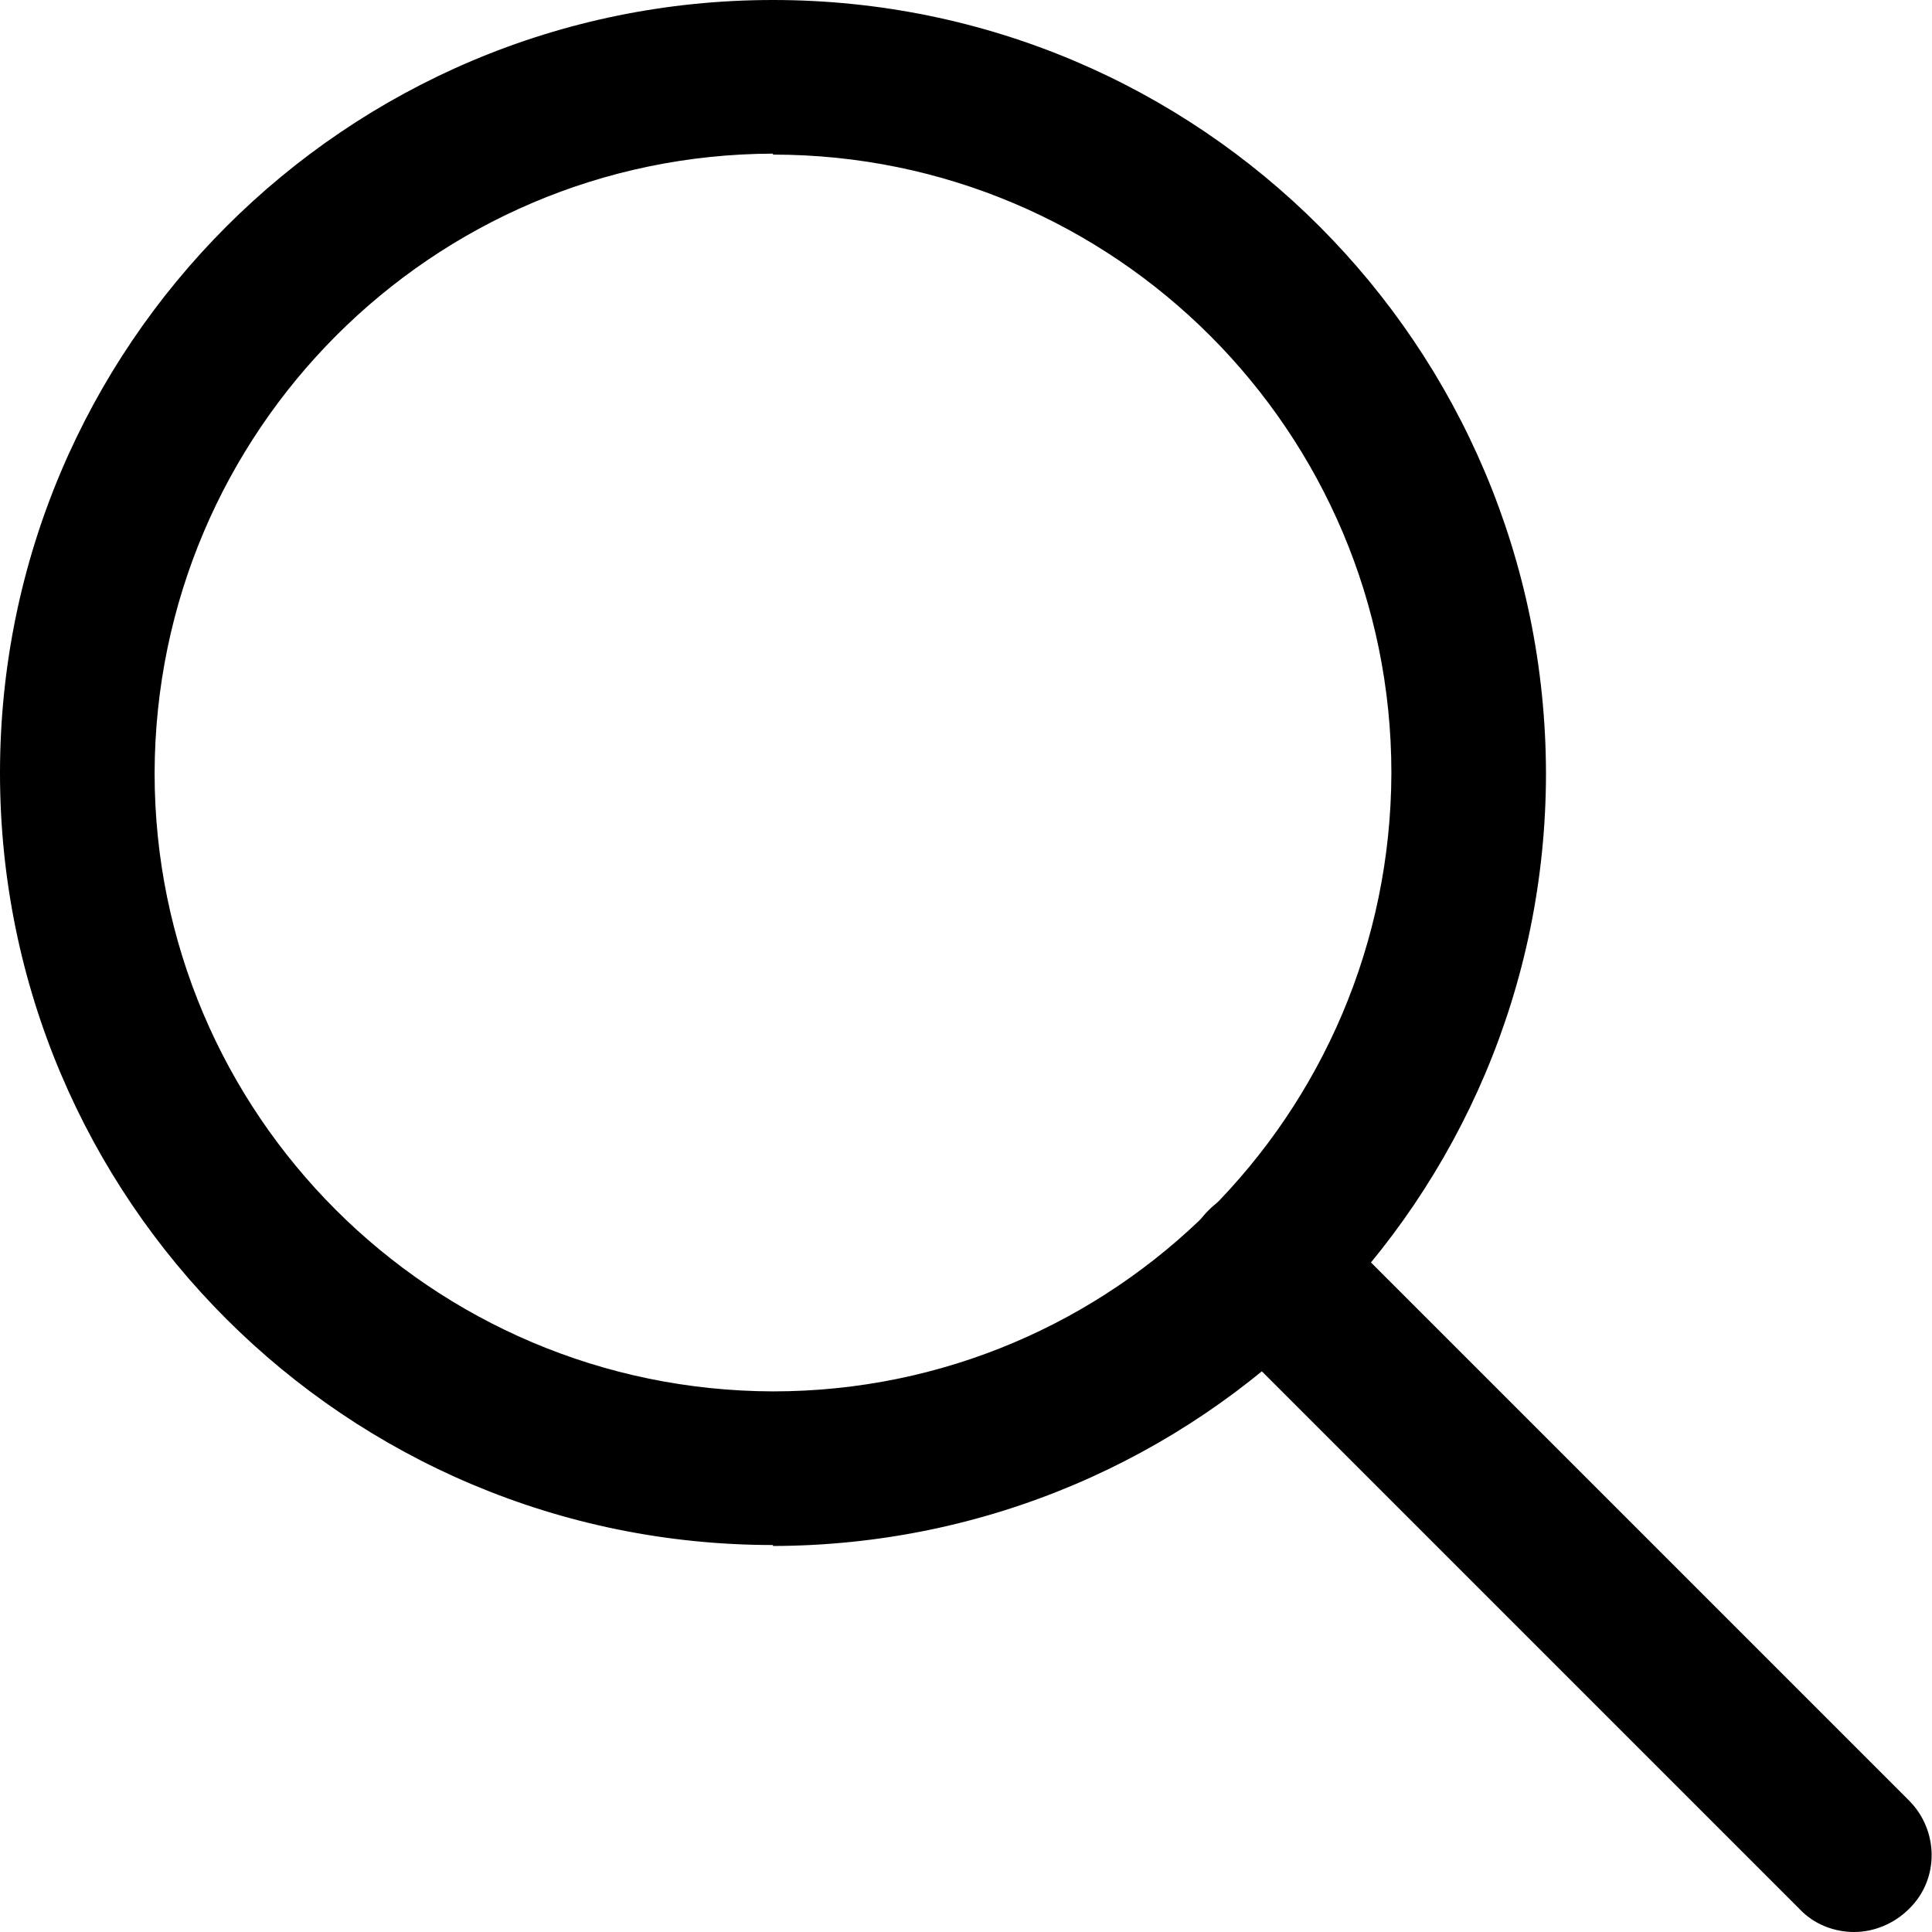
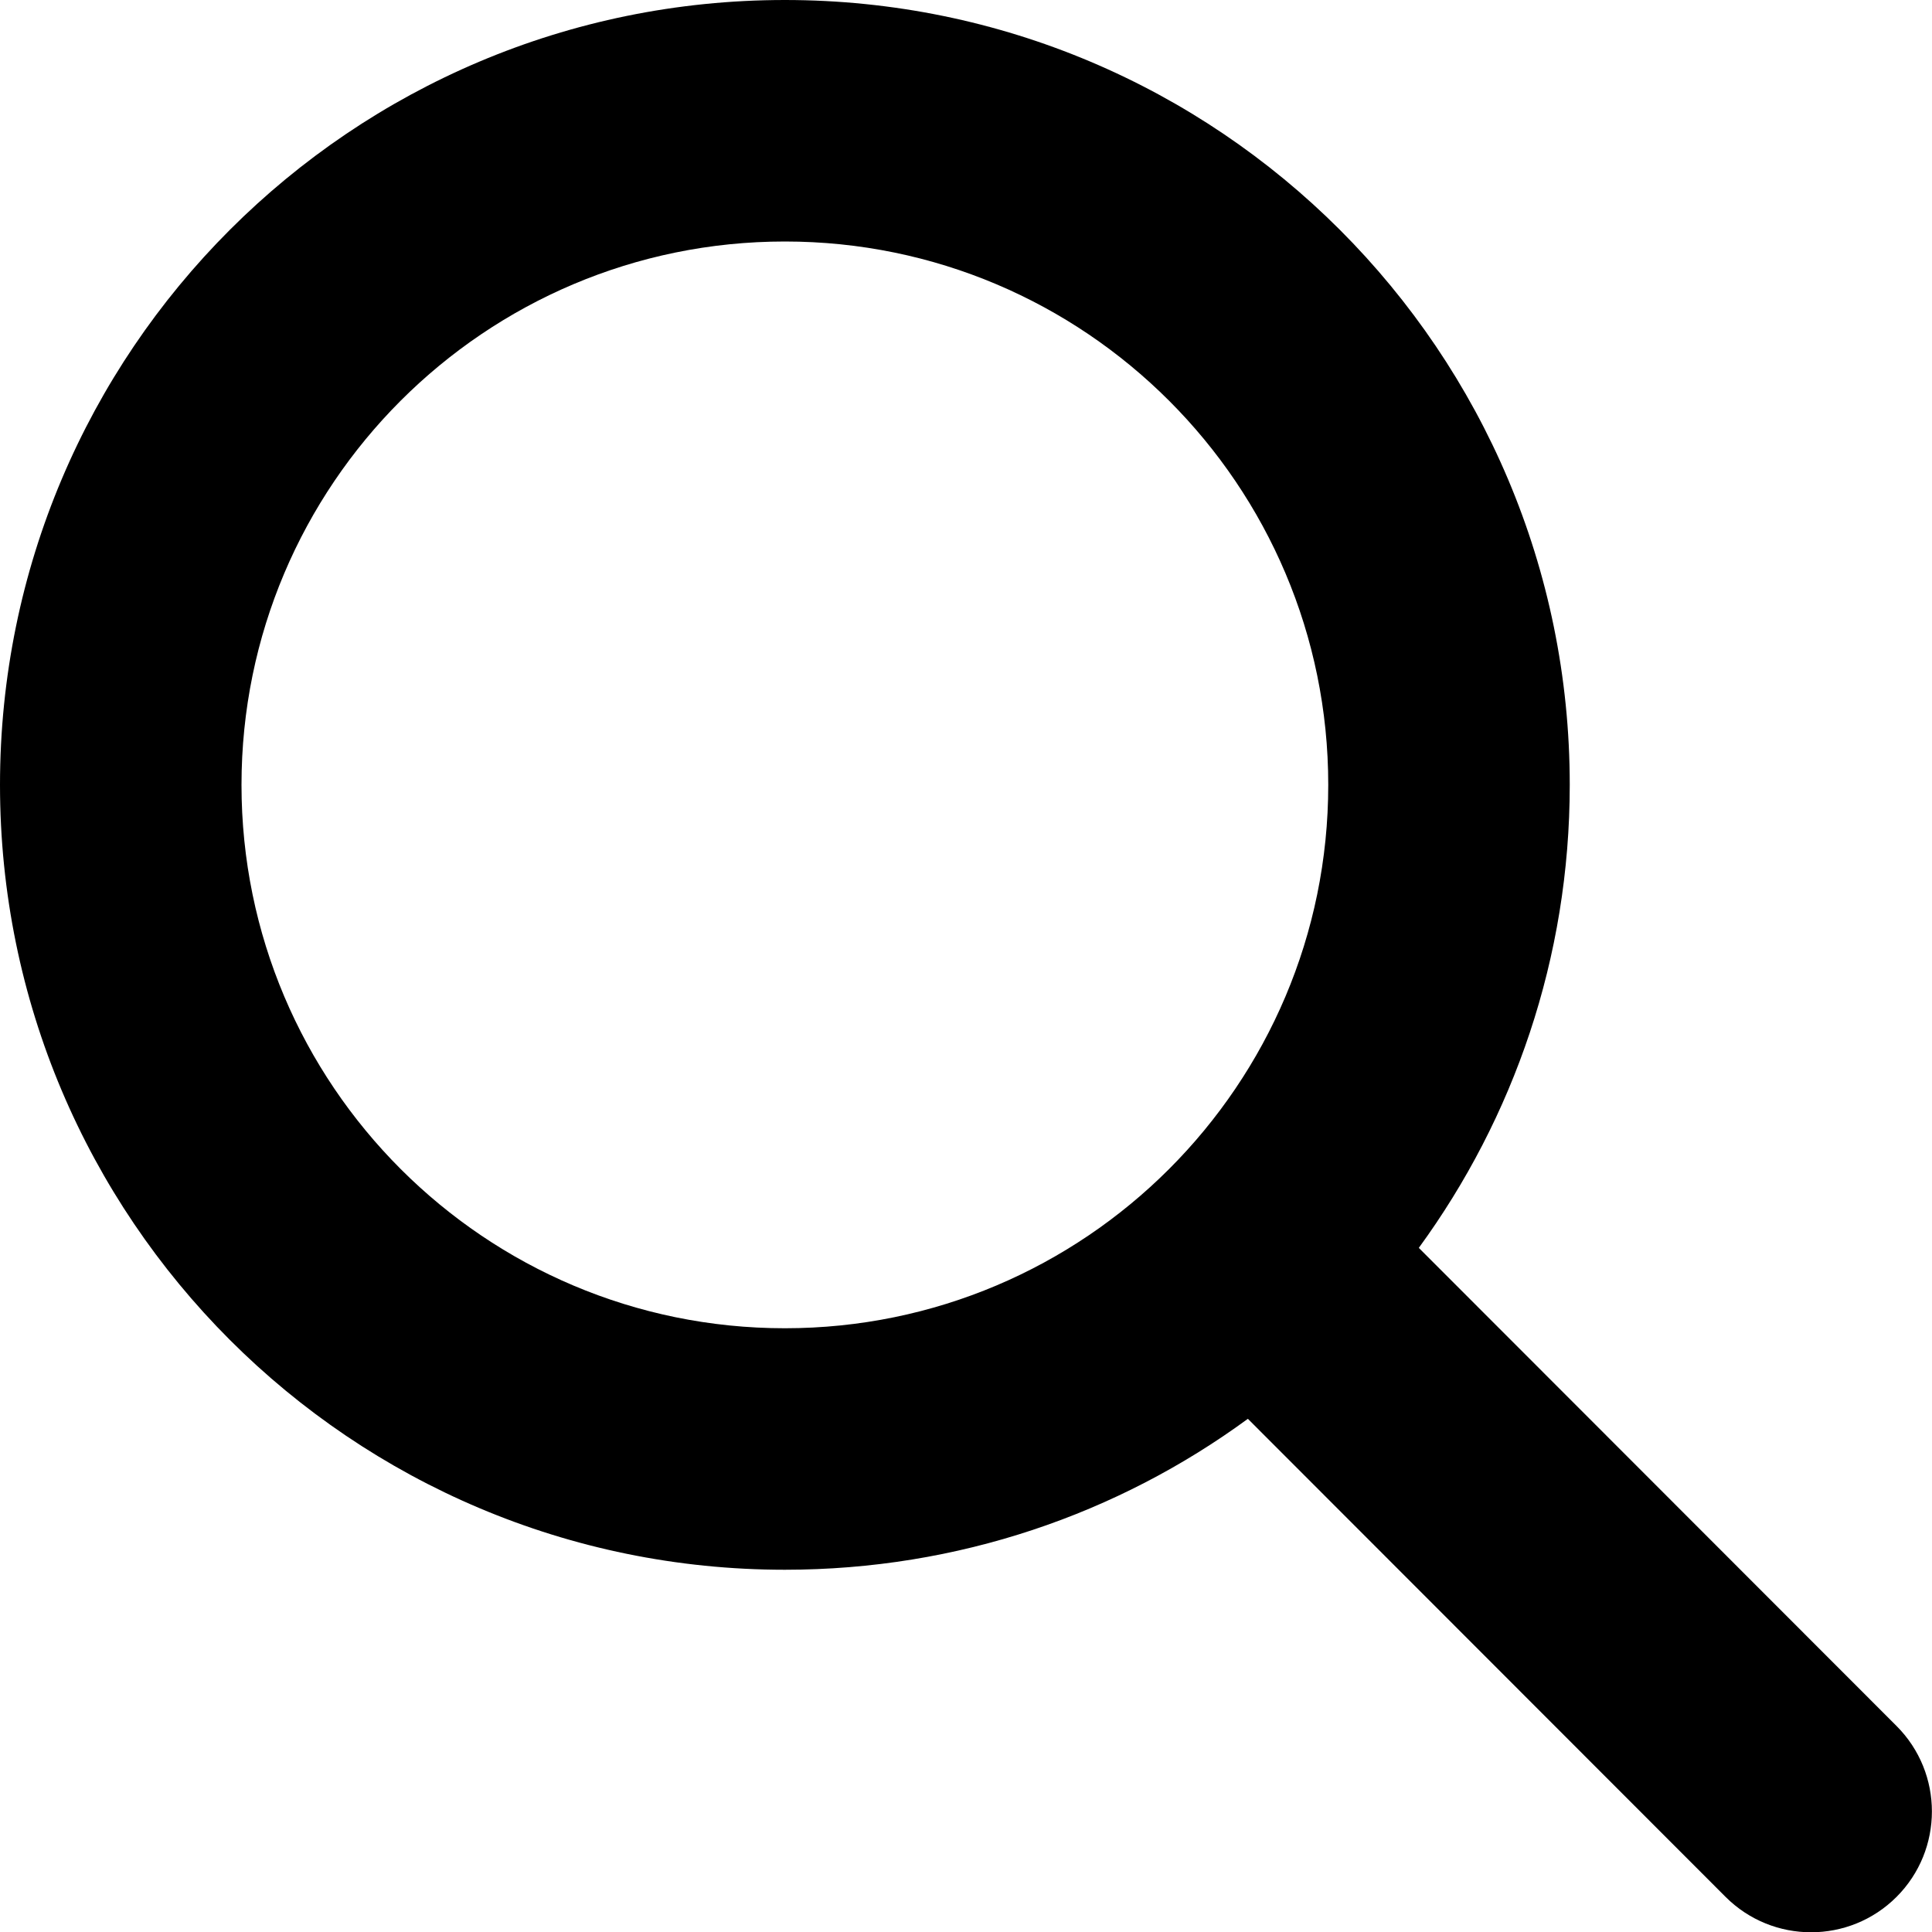
- <svg xmlns="http://www.w3.org/2000/svg" id="Layer_1" data-name="Layer 1" viewBox="0 0 20.12 20.12">
-   <path class="cls-1" d="M8.05,16.09C3.6,16.09,0,12.49,0,8.05S3.6,0,8.05,0s8.04,3.6,8.05,8.05c0,4.44-3.6,8.04-8.05,8.05h0Zm0-14.49C4.5,1.61,1.62,4.49,1.61,8.05c0,3.55,2.88,6.43,6.44,6.44,3.55,0,6.43-2.88,6.44-6.44,0-3.55-2.88-6.44-6.44-6.44h0Z" />
-   <path class="cls-1" d="M19.31,20.12c-.21,0-.42-.08-.57-.24l-6.15-6.15c-.31-.31-.32-.82,0-1.13h0c.31-.31,.82-.31,1.14,0l6.15,6.15c.31,.31,.32,.82,0,1.13h0c-.15,.15-.36,.24-.57,.24Z" />
+ <svg xmlns="http://www.w3.org/2000/svg" viewBox="0 0 512 512">
+   <path d="M416 208c0 45.9-14.9 88.3-40 122.7L502.6 457.4c12.5 12.5 12.5 32.8 0 45.3s-32.8 12.5-45.3 0L330.7 376c-34.4 25.2-76.8 40-122.7 40C93.1 416 0 322.9 0 208S93.1 0 208 0S416 93.1 416 208zM208 352c79.5 0 144-64.5 144-144s-64.5-144-144-144S64 128.5 64 208s64.5 144 144 144z" />
</svg>
